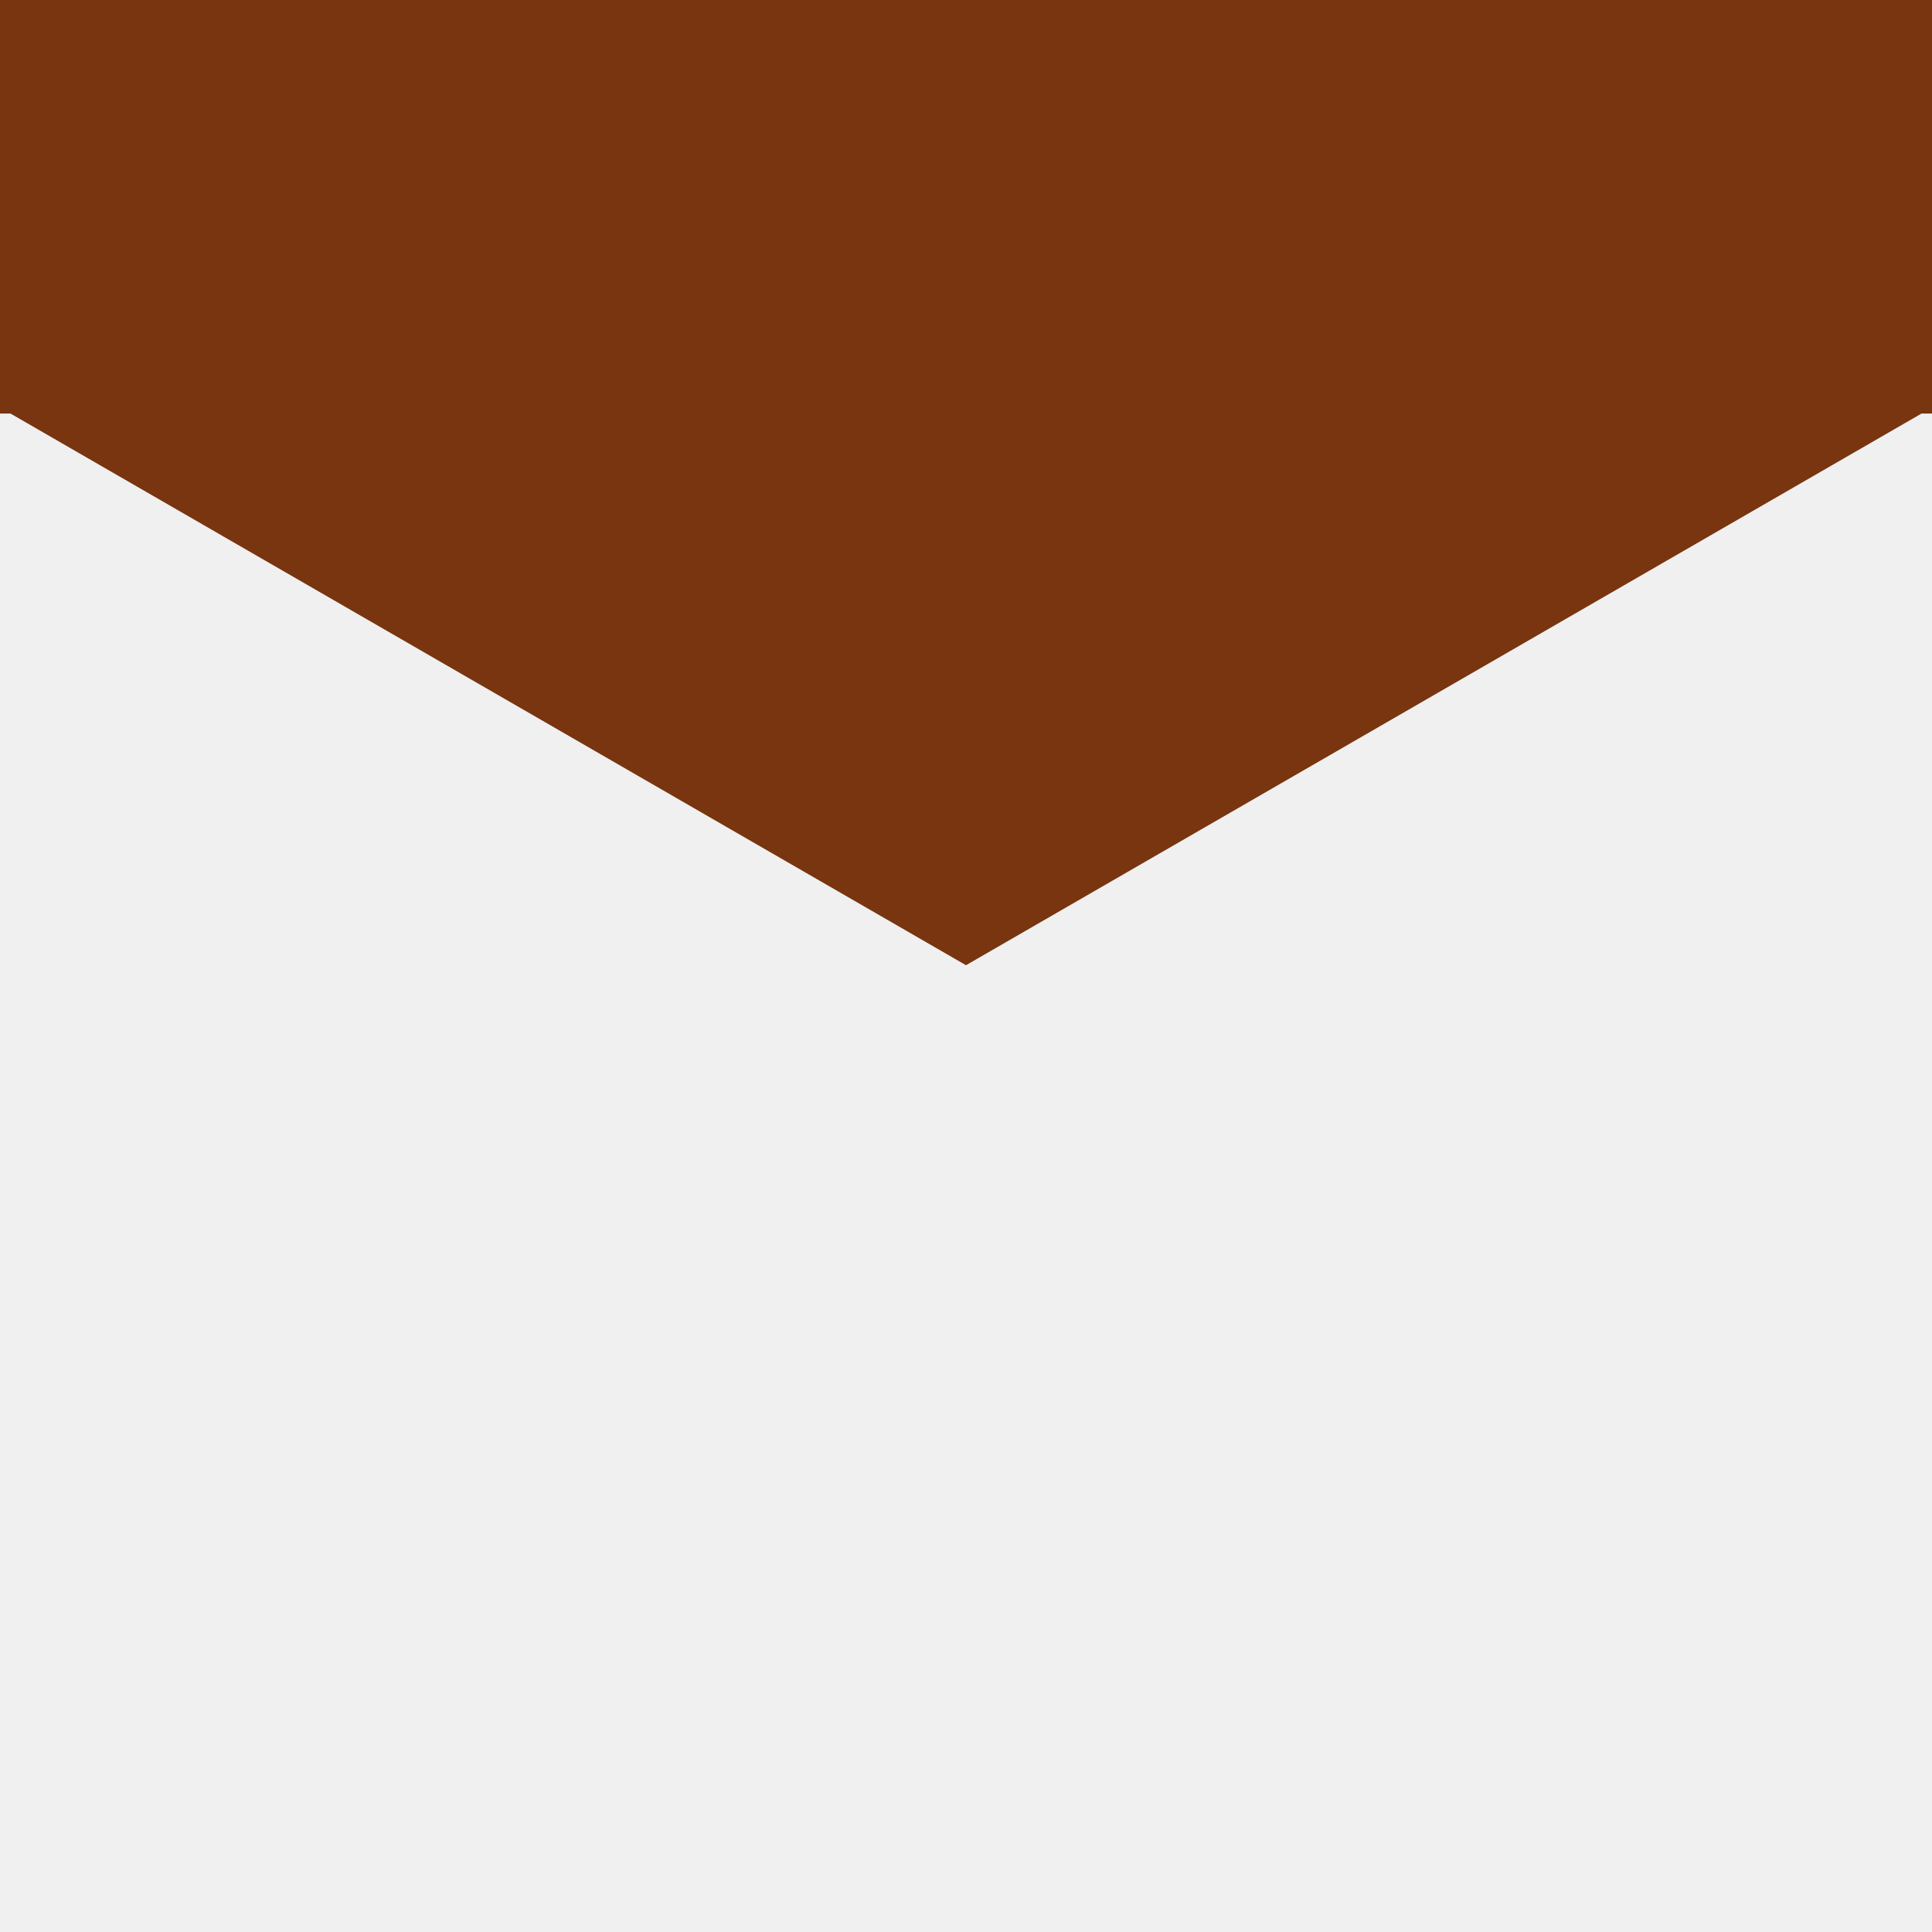
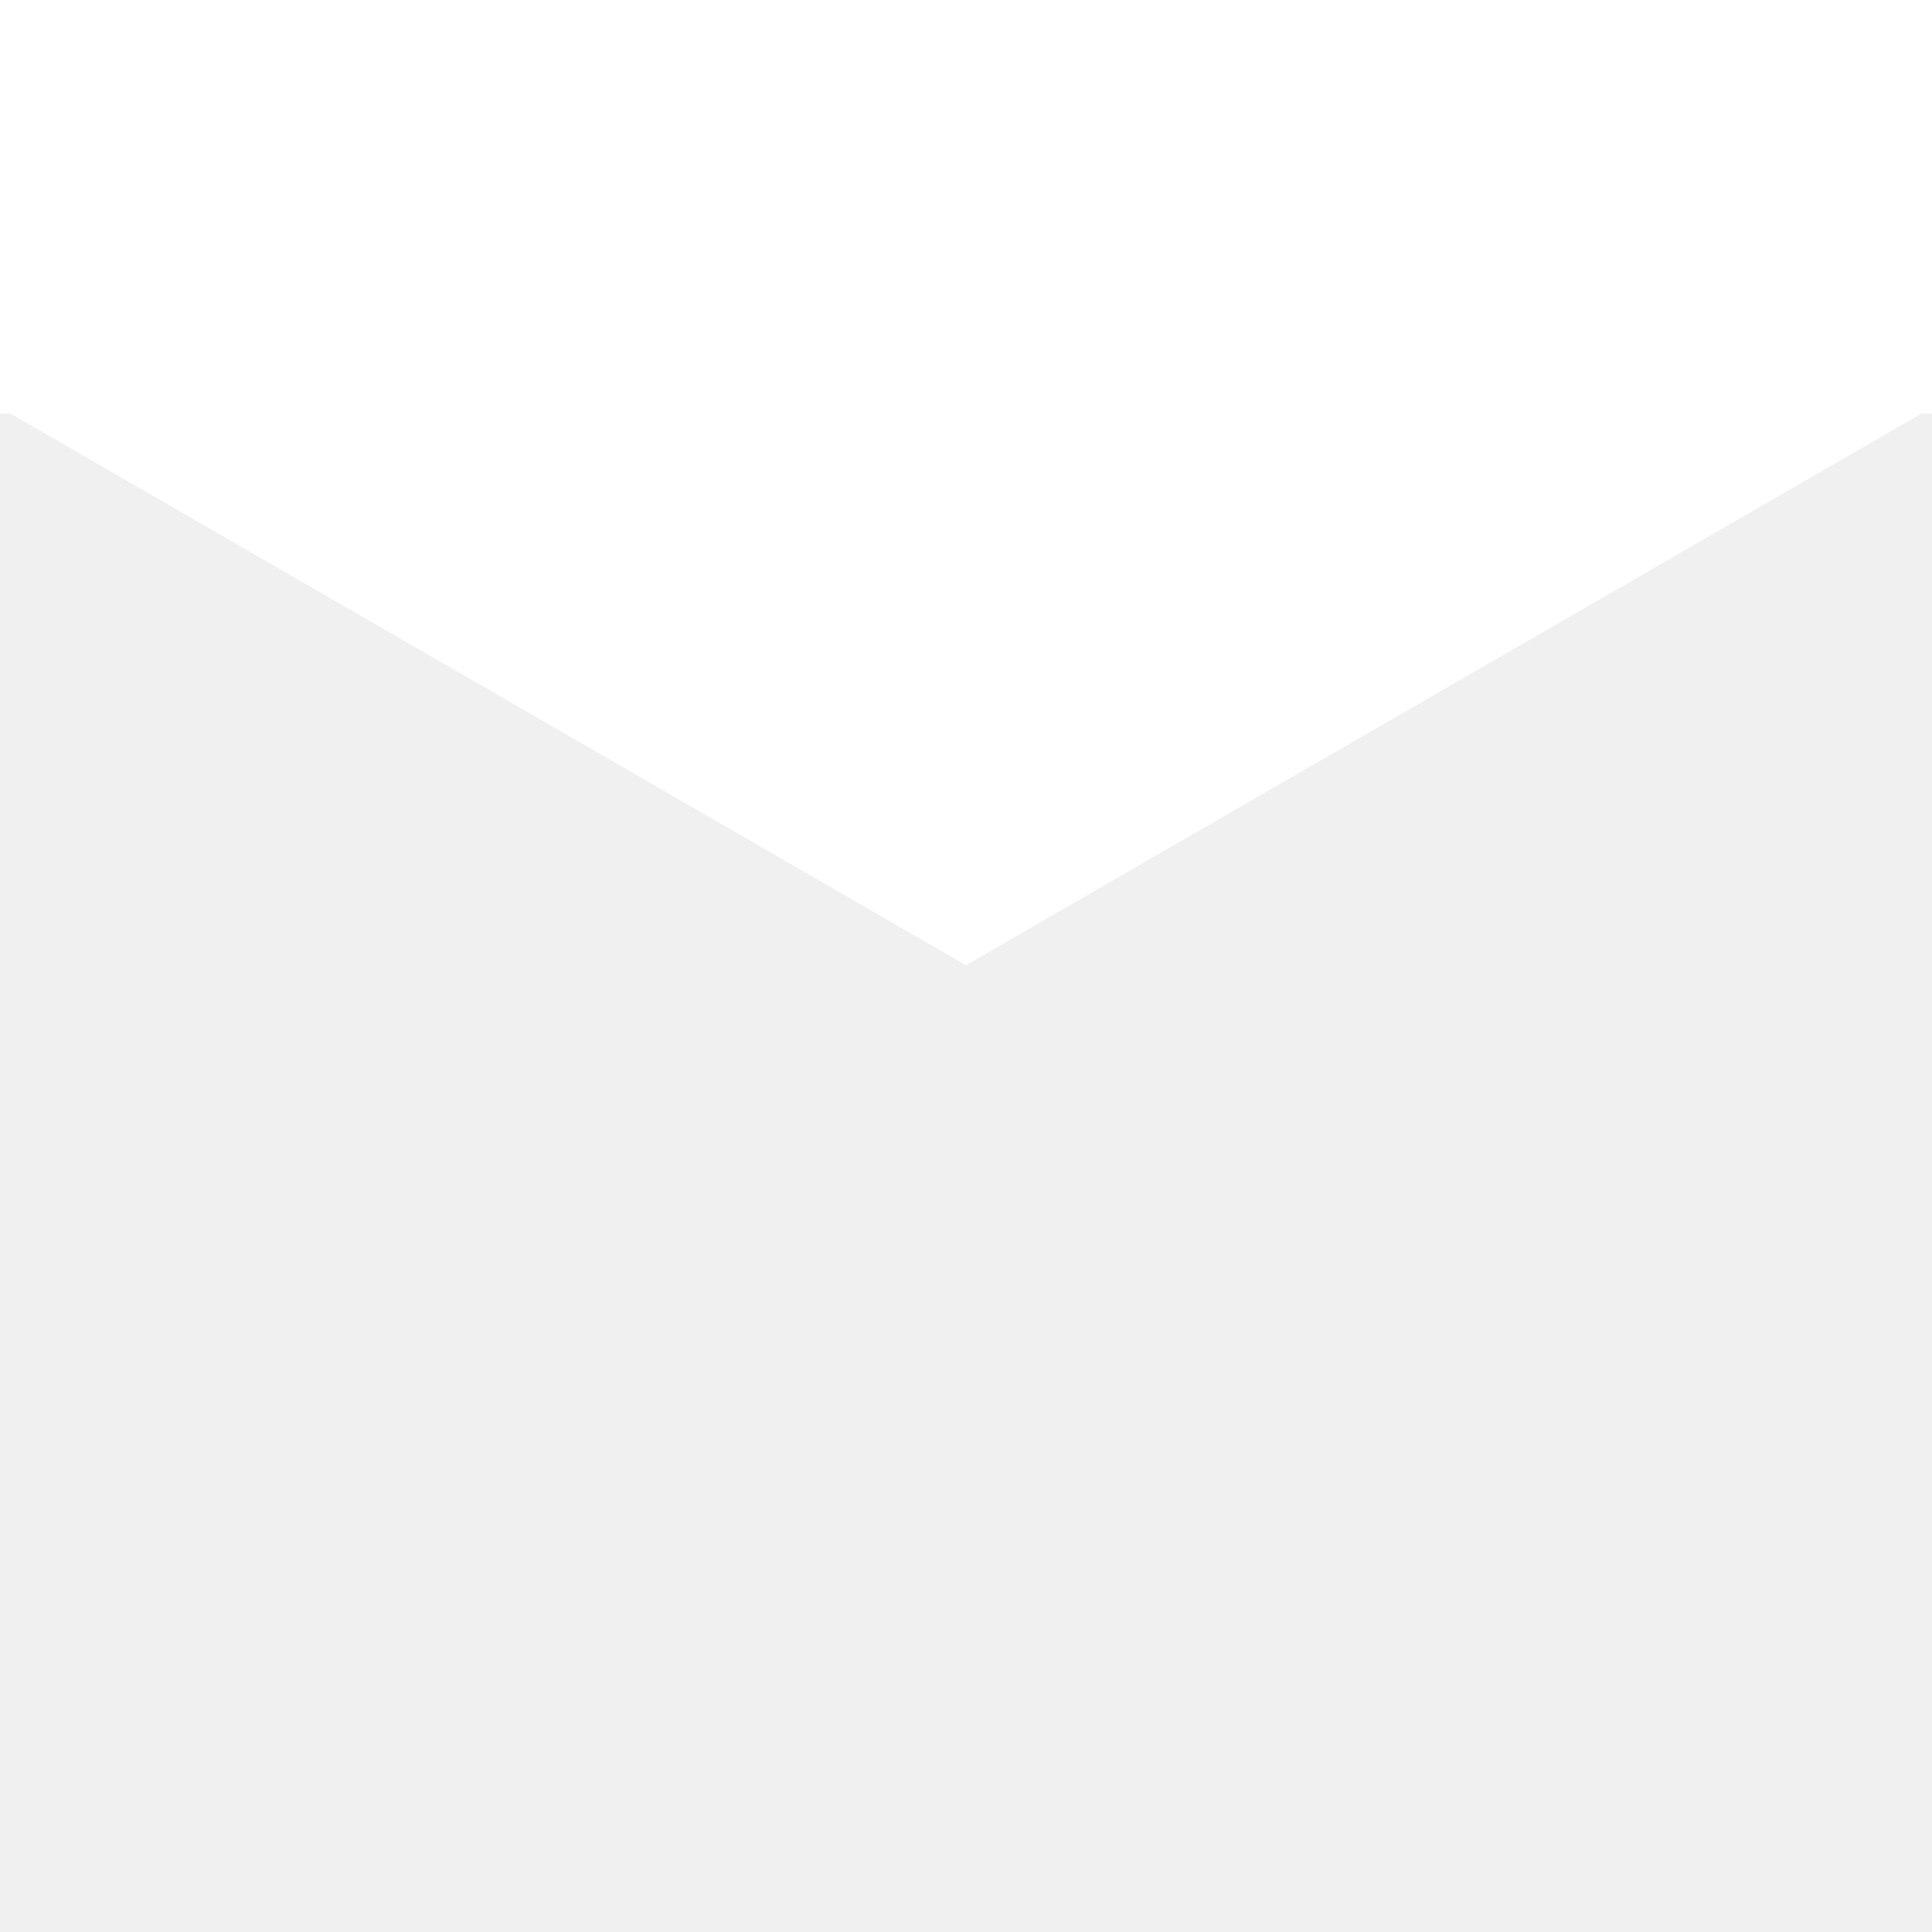
<svg xmlns="http://www.w3.org/2000/svg" preserveAspectRatio="none" overflow="visible" style="display: block;" width="64" height="64" viewBox="0 0 64 64" fill="none">
  <g>
-     <path d="M64 13.7H63.651L32 31.974L0.349 13.7H0V0H64V13.7Z" fill="#78350F" />
+     <path d="M64 13.7H63.651L32 31.974L0.349 13.7H0V0H64V13.7Z" fill="#FFFFFF" />
  </g>
</svg>
